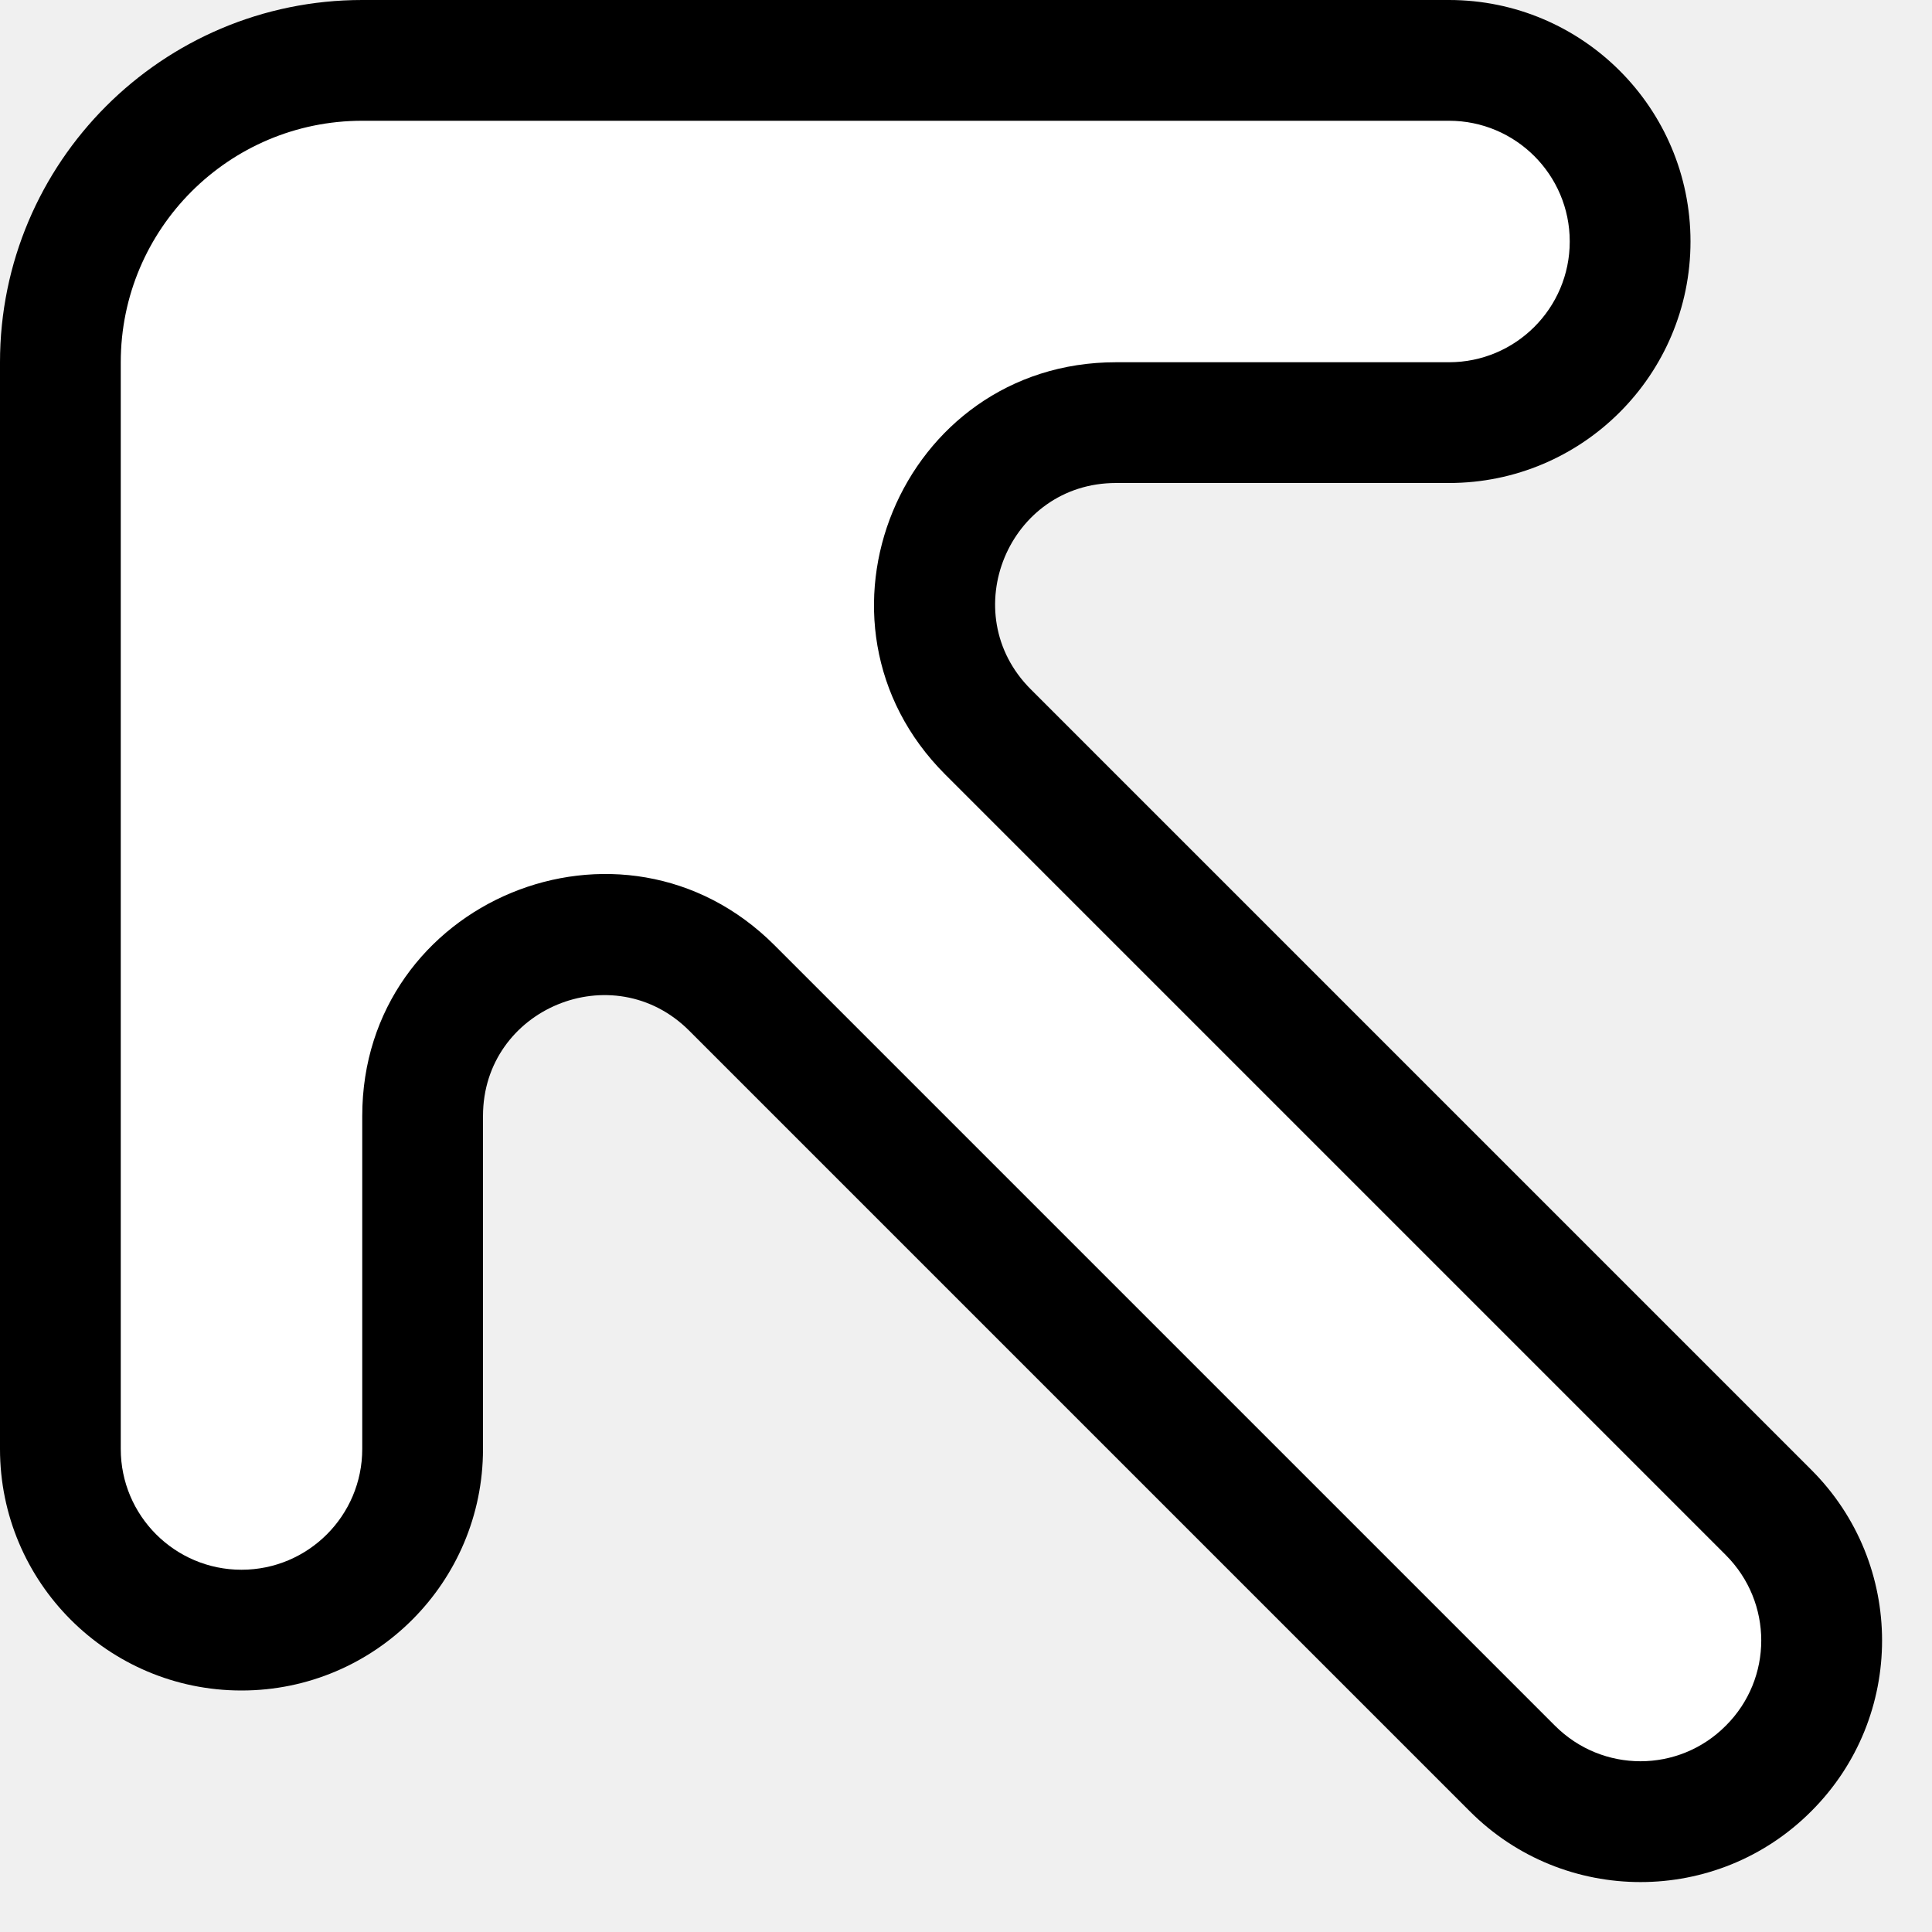
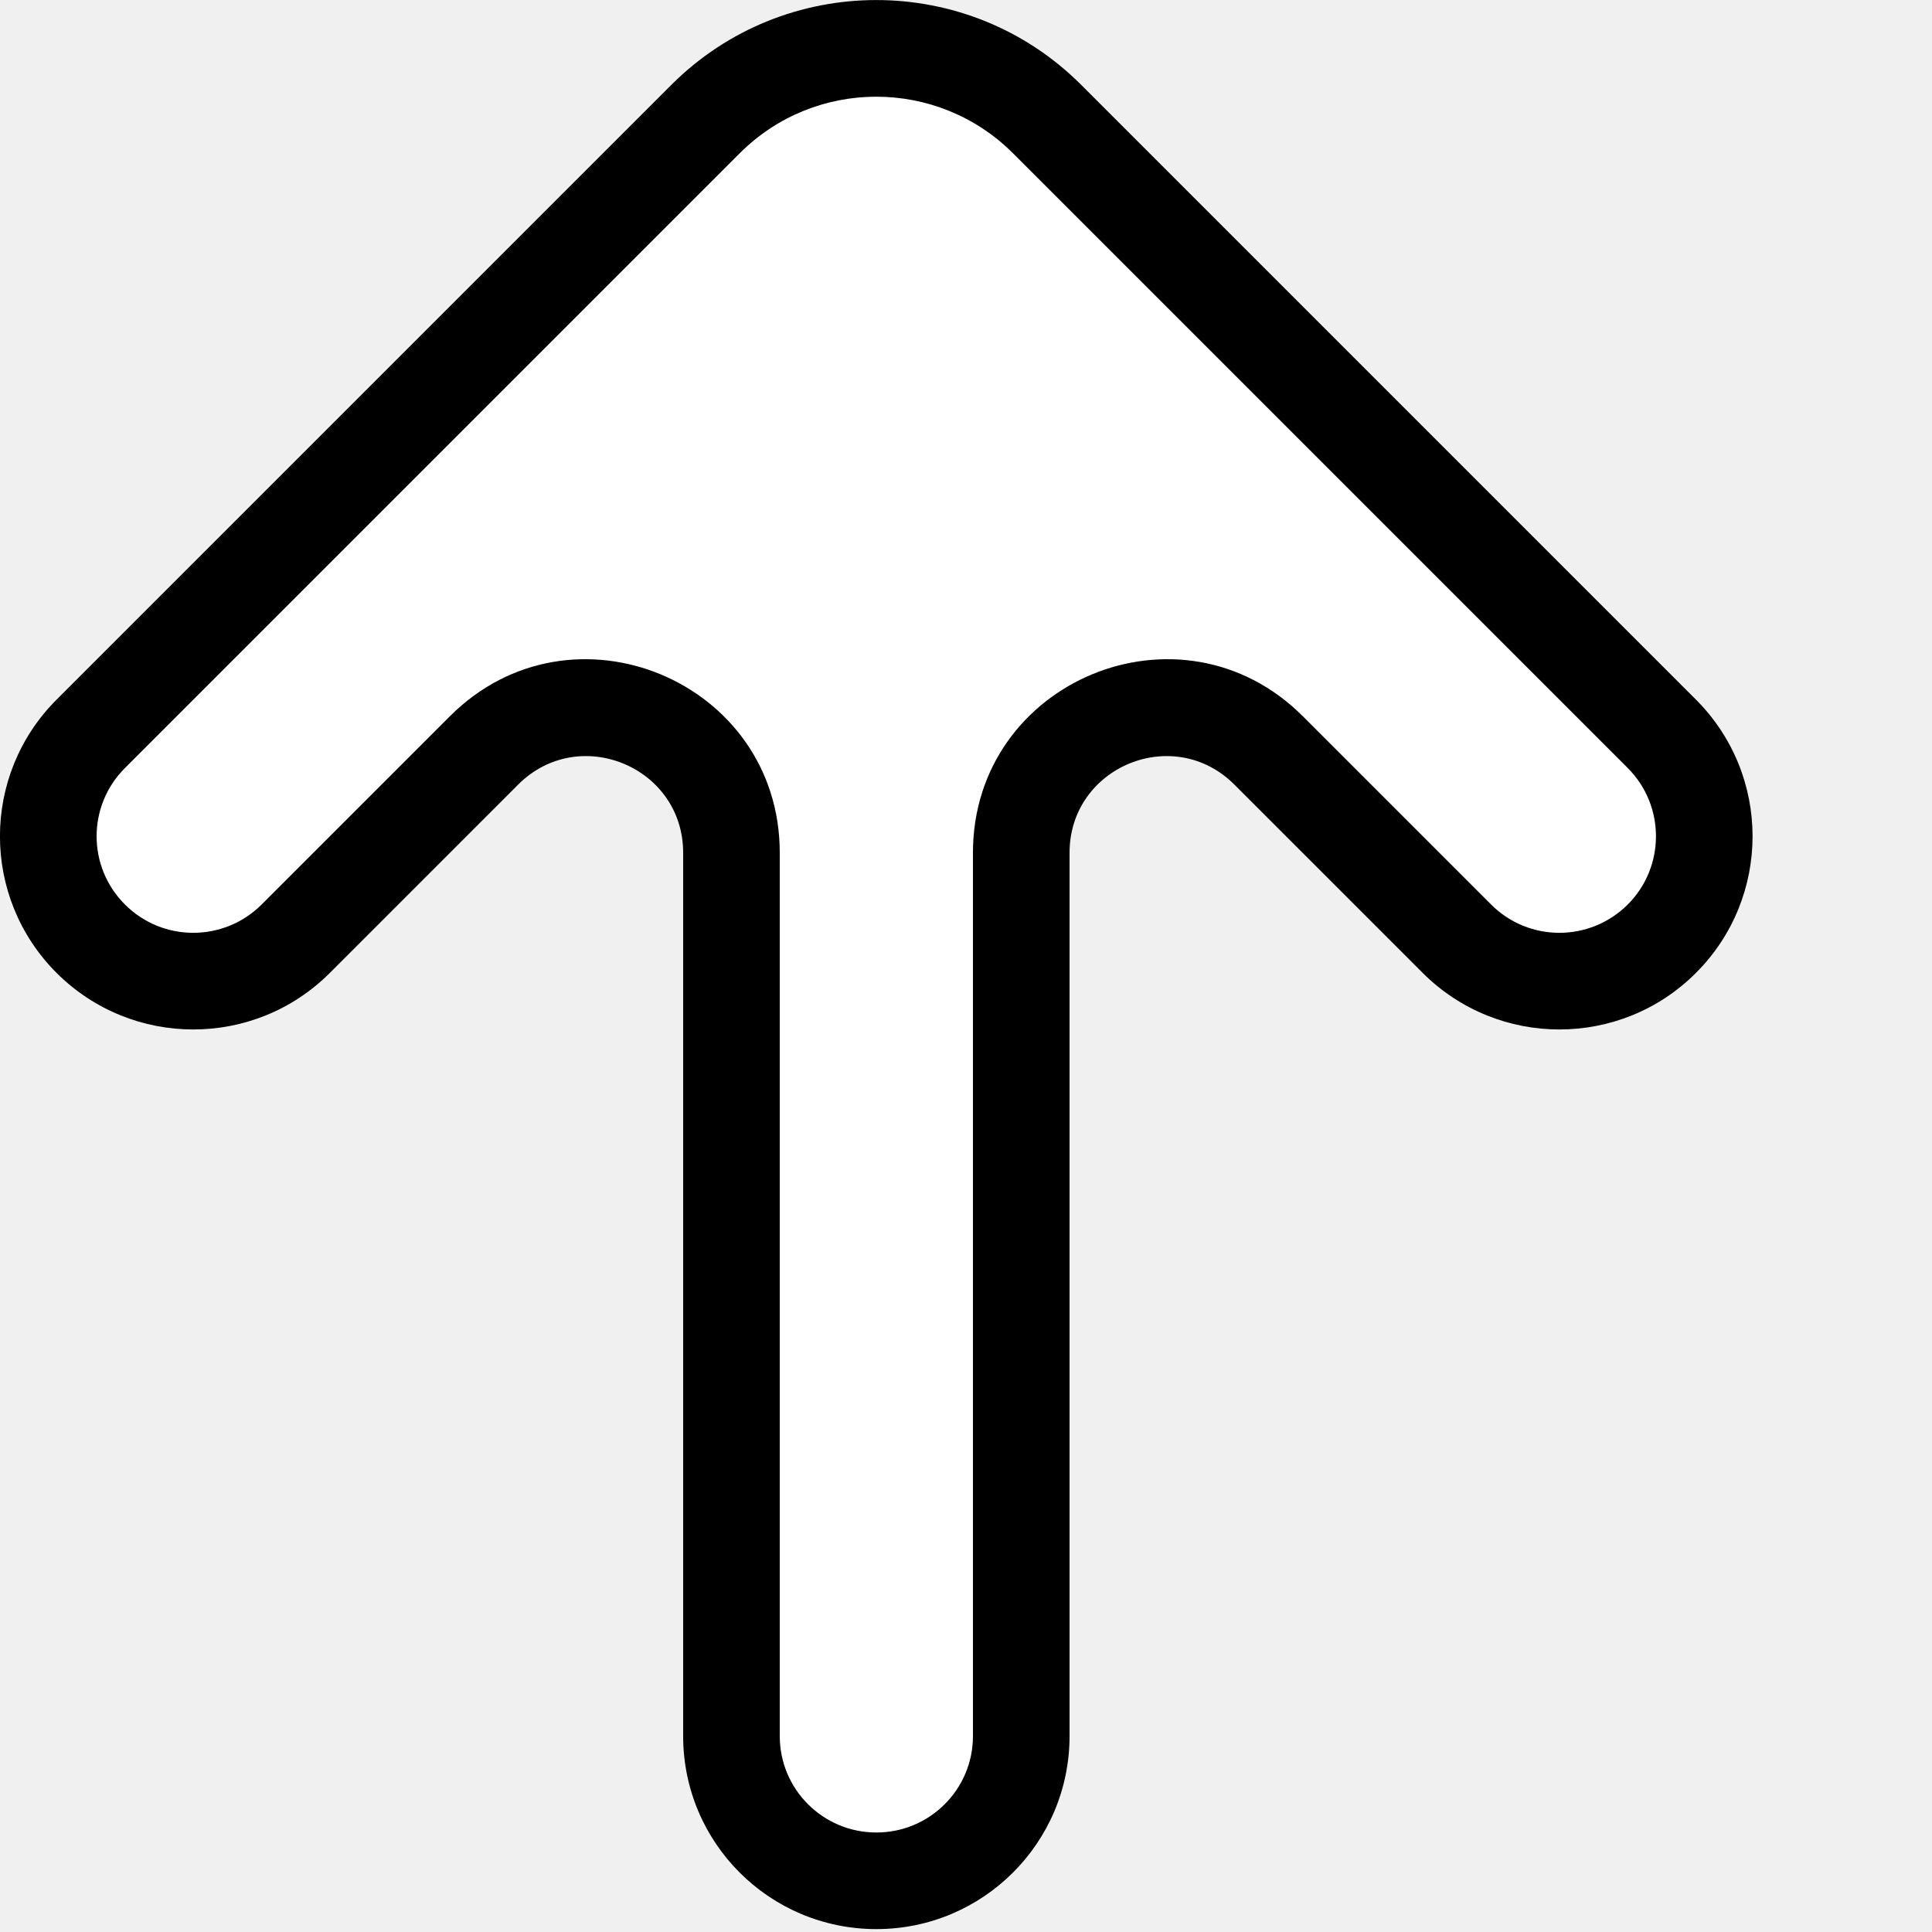
- <svg xmlns="http://www.w3.org/2000/svg" width="8" height="8" viewBox="0 0 8 8" fill="none">
-   <mask id="path-1-outside-1_278_37" maskUnits="userSpaceOnUse" x="-0.5" y="-0.5" width="9" height="9" fill="black">
-     <rect fill="white" x="-0.5" y="-0.5" width="9" height="9" />
-     <path d="M6.5 1C6.5 1.276 6.276 1.5 6 1.5H4.621C3.73 1.5 3.284 2.577 3.914 3.207L7.146 6.439C7.342 6.635 7.342 6.951 7.146 7.146C6.951 7.342 6.635 7.342 6.439 7.146L3.207 3.914C2.577 3.284 1.5 3.73 1.5 4.621V6C1.5 6.276 1.276 6.5 1 6.5C0.724 6.5 0.5 6.276 0.5 6V1.5C0.5 0.948 0.948 0.5 1.5 0.5H6C6.276 0.5 6.5 0.724 6.5 1Z" />
+ <svg xmlns="http://www.w3.org/2000/svg" width="10" height="10" viewBox="0 0 10 10" fill="none">
+   <mask id="path-1-outside-1_55_53" maskUnits="userSpaceOnUse" x="-1.828" y="-1.328" width="12.728" height="12.728" fill="black">
+     <rect fill="white" x="-1.828" y="-1.328" width="12.728" height="12.728" />
+     <path d="M8.425 4.682C8.229 4.877 7.913 4.877 7.718 4.682L6.743 3.707C6.113 3.077 5.036 3.523 5.036 4.414V8.986C5.036 9.262 4.812 9.485 4.536 9.485C4.26 9.485 4.036 9.262 4.036 8.986V4.414C4.036 3.523 2.959 3.077 2.329 3.707L1.354 4.682C1.158 4.877 0.842 4.877 0.647 4.682C0.451 4.487 0.451 4.17 0.647 3.975L3.829 0.793C4.219 0.403 4.852 0.403 5.243 0.793L8.425 3.975C8.62 4.17 8.62 4.487 8.425 4.682Z" />
  </mask>
-   <path d="M6.5 1C6.5 1.276 6.276 1.5 6 1.5H4.621C3.73 1.5 3.284 2.577 3.914 3.207L7.146 6.439C7.342 6.635 7.342 6.951 7.146 7.146C6.951 7.342 6.635 7.342 6.439 7.146L3.207 3.914C2.577 3.284 1.5 3.73 1.5 4.621V6C1.5 6.276 1.276 6.5 1 6.5C0.724 6.5 0.5 6.276 0.5 6V1.5C0.5 0.948 0.948 0.5 1.5 0.5H6C6.276 0.5 6.5 0.724 6.5 1Z" fill="white" />
-   <path d="M3.207 3.914L2.854 4.268L3.207 3.914ZM6 1.5V1H4.621V1.5V2H6V1.5ZM3.914 3.207L3.561 3.561L6.793 6.793L7.146 6.439L7.5 6.086L4.268 2.854L3.914 3.207ZM6.439 7.146L6.793 6.793L3.561 3.561L3.207 3.914L2.854 4.268L6.086 7.5L6.439 7.146ZM1.5 4.621H1V6H1.5H2V4.621H1.5ZM0.5 6H1V1.5H0.5H0V6H0.5ZM1.5 0.5V1H6V0.5V0H1.5V0.5ZM6 0.5V1V1H6.5H7C7 0.448 6.552 0 6 0V0.5ZM0.5 1.5H1C1 1.224 1.224 1 1.5 1V0.5V0C0.672 0 0 0.672 0 1.5H0.5ZM1 6.5V6V6H0.5H0C0 6.552 0.448 7 1 7V6.5ZM1.5 6H1V6V6.5V7C1.552 7 2 6.552 2 6H1.5ZM3.207 3.914L3.561 3.561C2.616 2.616 1 3.285 1 4.621H1.5H2C2 4.176 2.539 3.953 2.854 4.268L3.207 3.914ZM7.146 7.146L6.793 6.793H6.793L6.439 7.146L6.086 7.5C6.476 7.891 7.11 7.891 7.5 7.5L7.146 7.146ZM7.146 6.439L6.793 6.793L6.793 6.793L7.146 7.146L7.5 7.5C7.891 7.11 7.891 6.476 7.5 6.086L7.146 6.439ZM4.621 1.5V1C3.285 1 2.616 2.616 3.561 3.561L3.914 3.207L4.268 2.854C3.953 2.539 4.176 2 4.621 2V1.5ZM6 1.5V2C6.552 2 7 1.552 7 1H6.5H6V1V1.5Z" fill="black" mask="url(#path-1-outside-1_278_37)" />
+   <path d="M8.425 4.682C8.229 4.877 7.913 4.877 7.718 4.682L6.743 3.707C6.113 3.077 5.036 3.523 5.036 4.414V8.986C5.036 9.262 4.812 9.485 4.536 9.485C4.26 9.485 4.036 9.262 4.036 8.986V4.414C4.036 3.523 2.959 3.077 2.329 3.707L1.354 4.682C1.158 4.877 0.842 4.877 0.647 4.682C0.451 4.487 0.451 4.17 0.647 3.975L3.829 0.793C4.219 0.403 4.852 0.403 5.243 0.793L8.425 3.975C8.62 4.17 8.62 4.487 8.425 4.682Z" fill="white" />
+   <path d="M4.036 4.414H3.536H4.036ZM7.718 4.682L8.071 4.329L7.096 3.354L6.743 3.707L6.389 4.061L7.364 5.036L7.718 4.682ZM5.036 4.414L4.536 4.414L4.536 8.986H5.036H5.536L5.536 4.414L5.036 4.414ZM4.036 8.986H4.536V4.414H4.036H3.536V8.986H4.036ZM2.329 3.707L1.975 3.354L1 4.329L1.354 4.682L1.707 5.036L2.682 4.061L2.329 3.707ZM0.647 3.975L1 4.329L4.182 1.147L3.829 0.793L3.475 0.439L0.293 3.621L0.647 3.975ZM5.243 0.793L4.889 1.147L8.071 4.329L8.425 3.975L8.778 3.621L5.596 0.439L5.243 0.793ZM8.425 3.975L8.071 4.329V4.329L8.425 4.682L8.778 5.036C9.169 4.645 9.169 4.012 8.778 3.621L8.425 3.975ZM3.829 0.793L4.182 1.147C4.377 0.951 4.694 0.951 4.889 1.147L5.243 0.793L5.596 0.439C5.011 -0.146 4.061 -0.146 3.475 0.439L3.829 0.793ZM0.647 4.682L1 4.329V4.329L0.647 3.975L0.293 3.621C-0.098 4.012 -0.098 4.645 0.293 5.036L0.647 4.682ZM1.354 4.682L1 4.329V4.329L0.647 4.682L0.293 5.036C0.684 5.426 1.317 5.426 1.707 5.036L1.354 4.682ZM4.036 4.414H4.536C4.536 3.078 2.92 2.409 1.975 3.354L2.329 3.707L2.682 4.061C2.997 3.746 3.536 3.969 3.536 4.414H4.036ZM4.536 9.485V8.985L4.536 8.986H4.036H3.536C3.536 9.538 3.983 9.985 4.536 9.985V9.485ZM5.036 8.986H4.536L4.536 8.985V9.485V9.985C5.088 9.985 5.536 9.538 5.536 8.986H5.036ZM6.743 3.707L7.096 3.354C6.151 2.409 4.536 3.078 4.536 4.414L5.036 4.414L5.536 4.414C5.536 3.969 6.074 3.746 6.389 4.061L6.743 3.707ZM7.718 4.682L7.364 5.036C7.755 5.426 8.388 5.426 8.778 5.036L8.425 4.682L8.071 4.329V4.329L7.718 4.682Z" fill="black" mask="url(#path-1-outside-1_55_53)" />
</svg>
